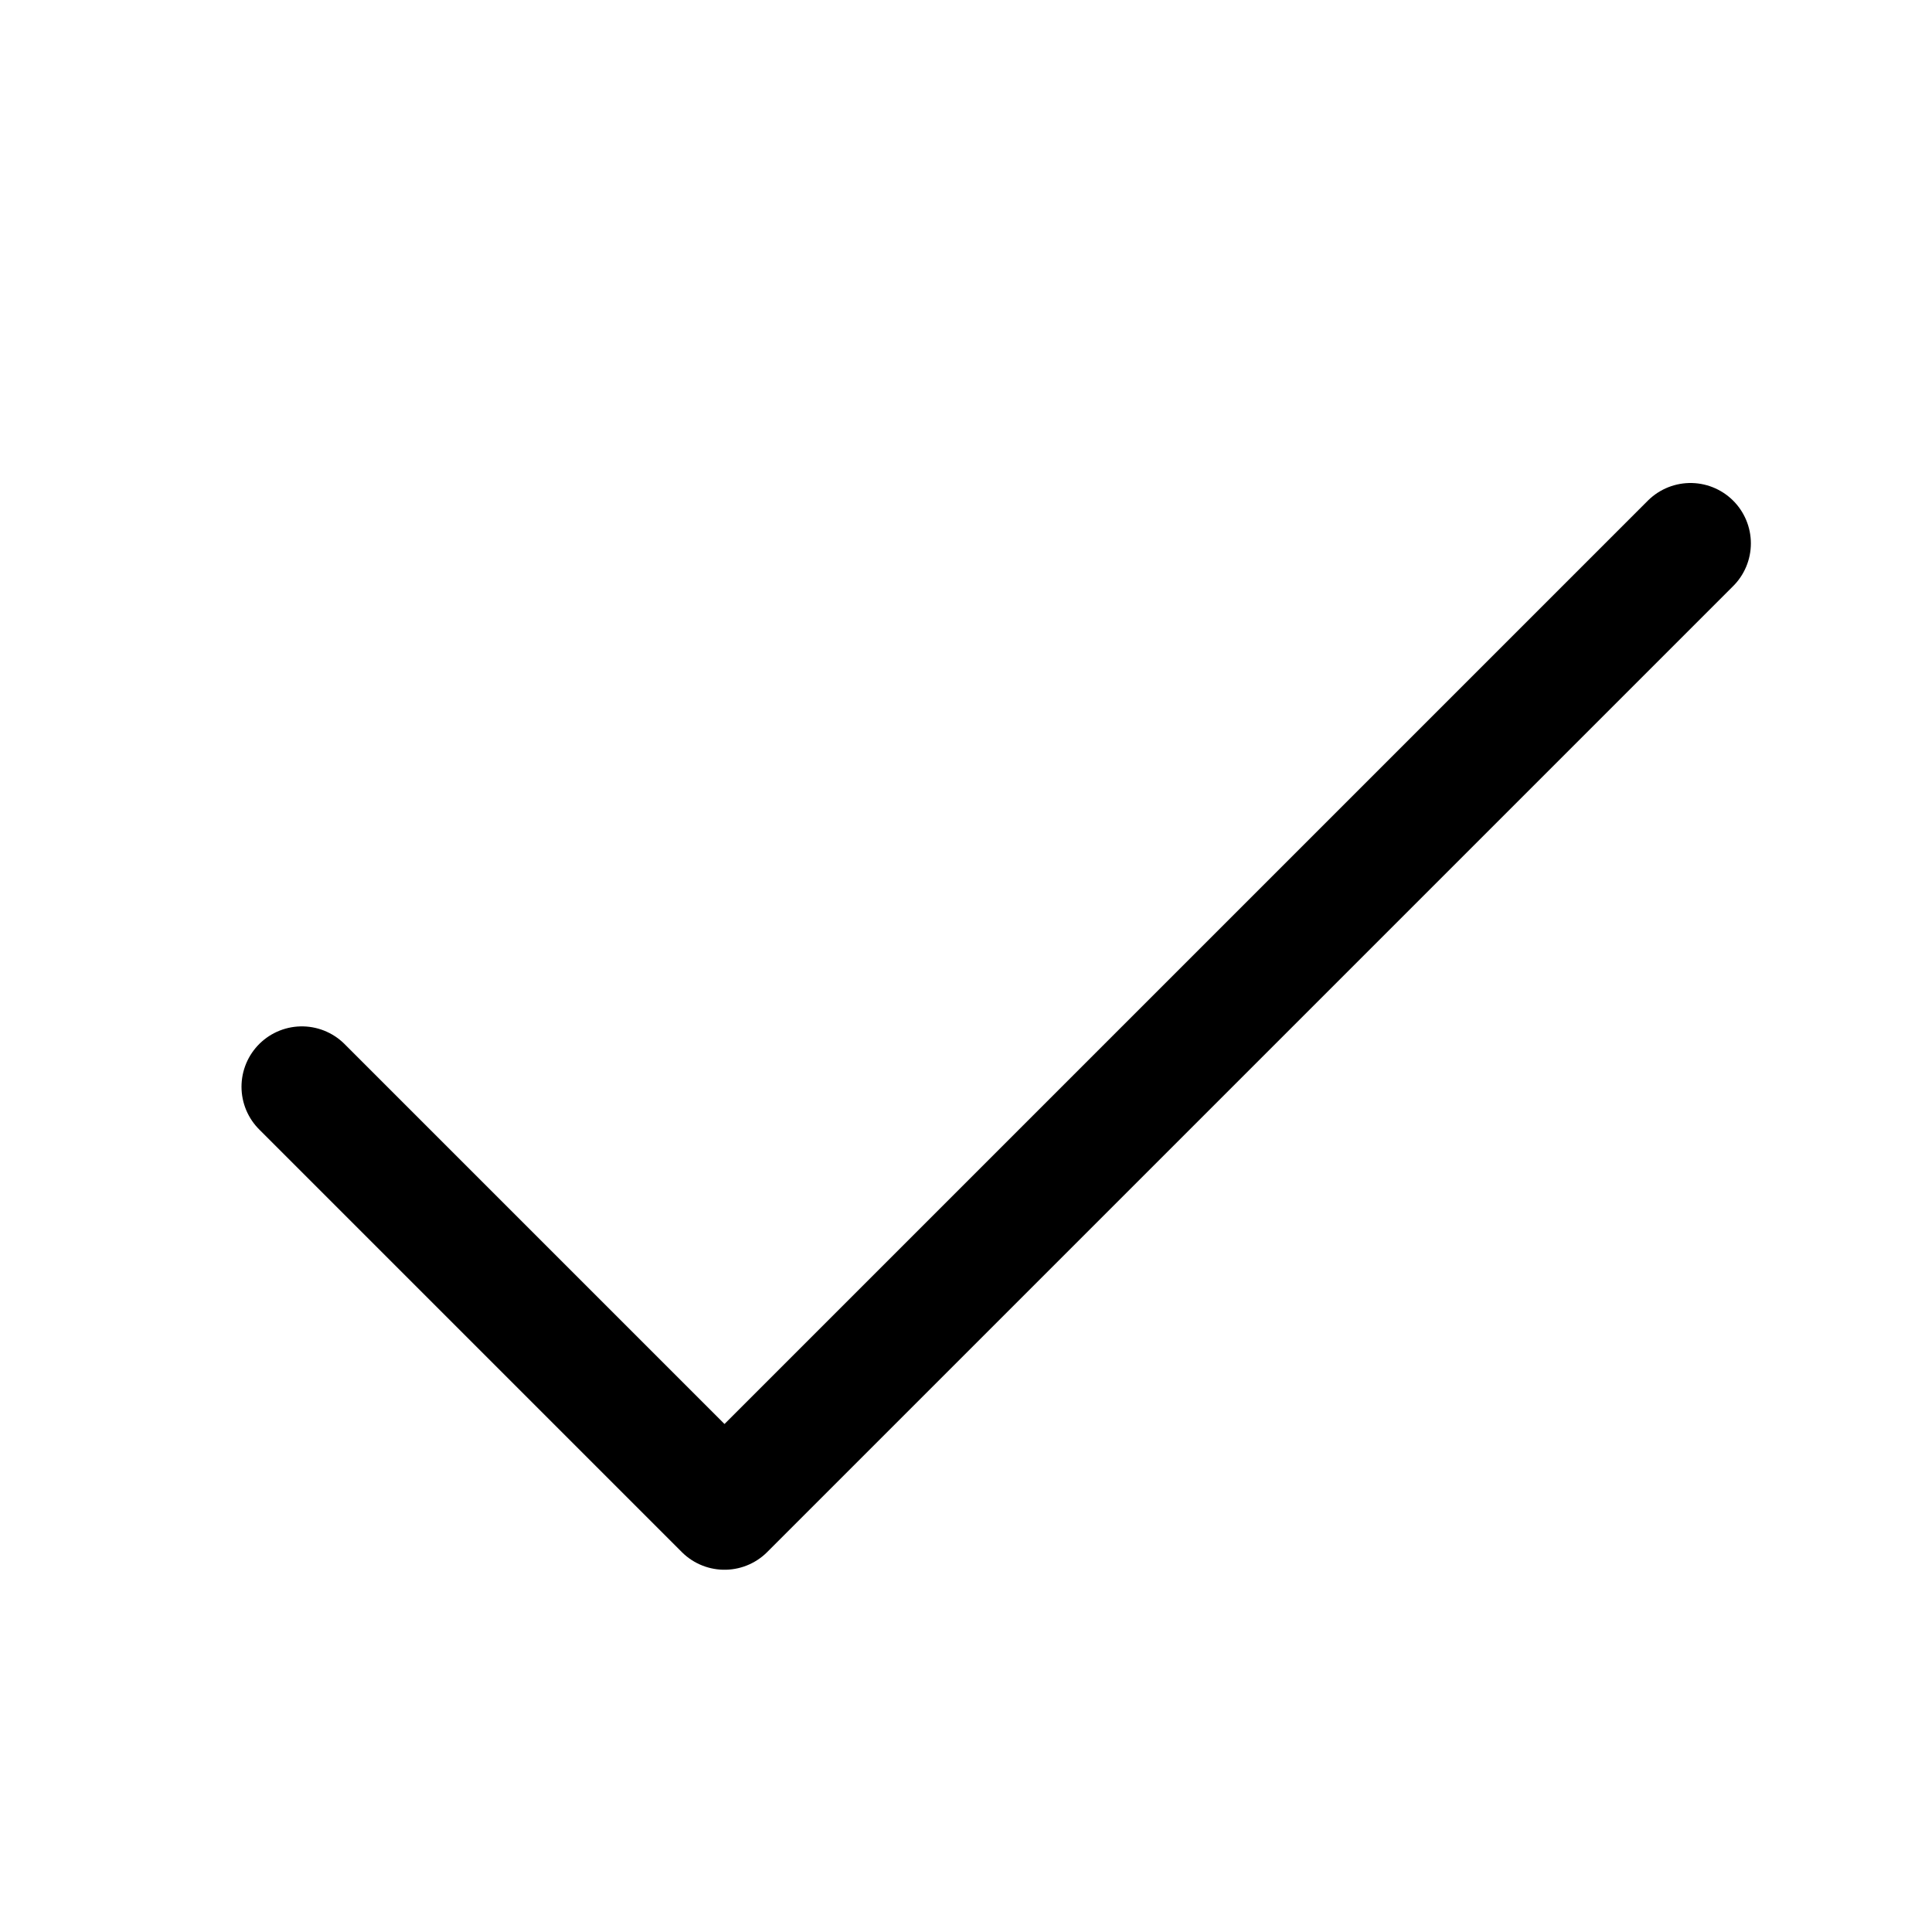
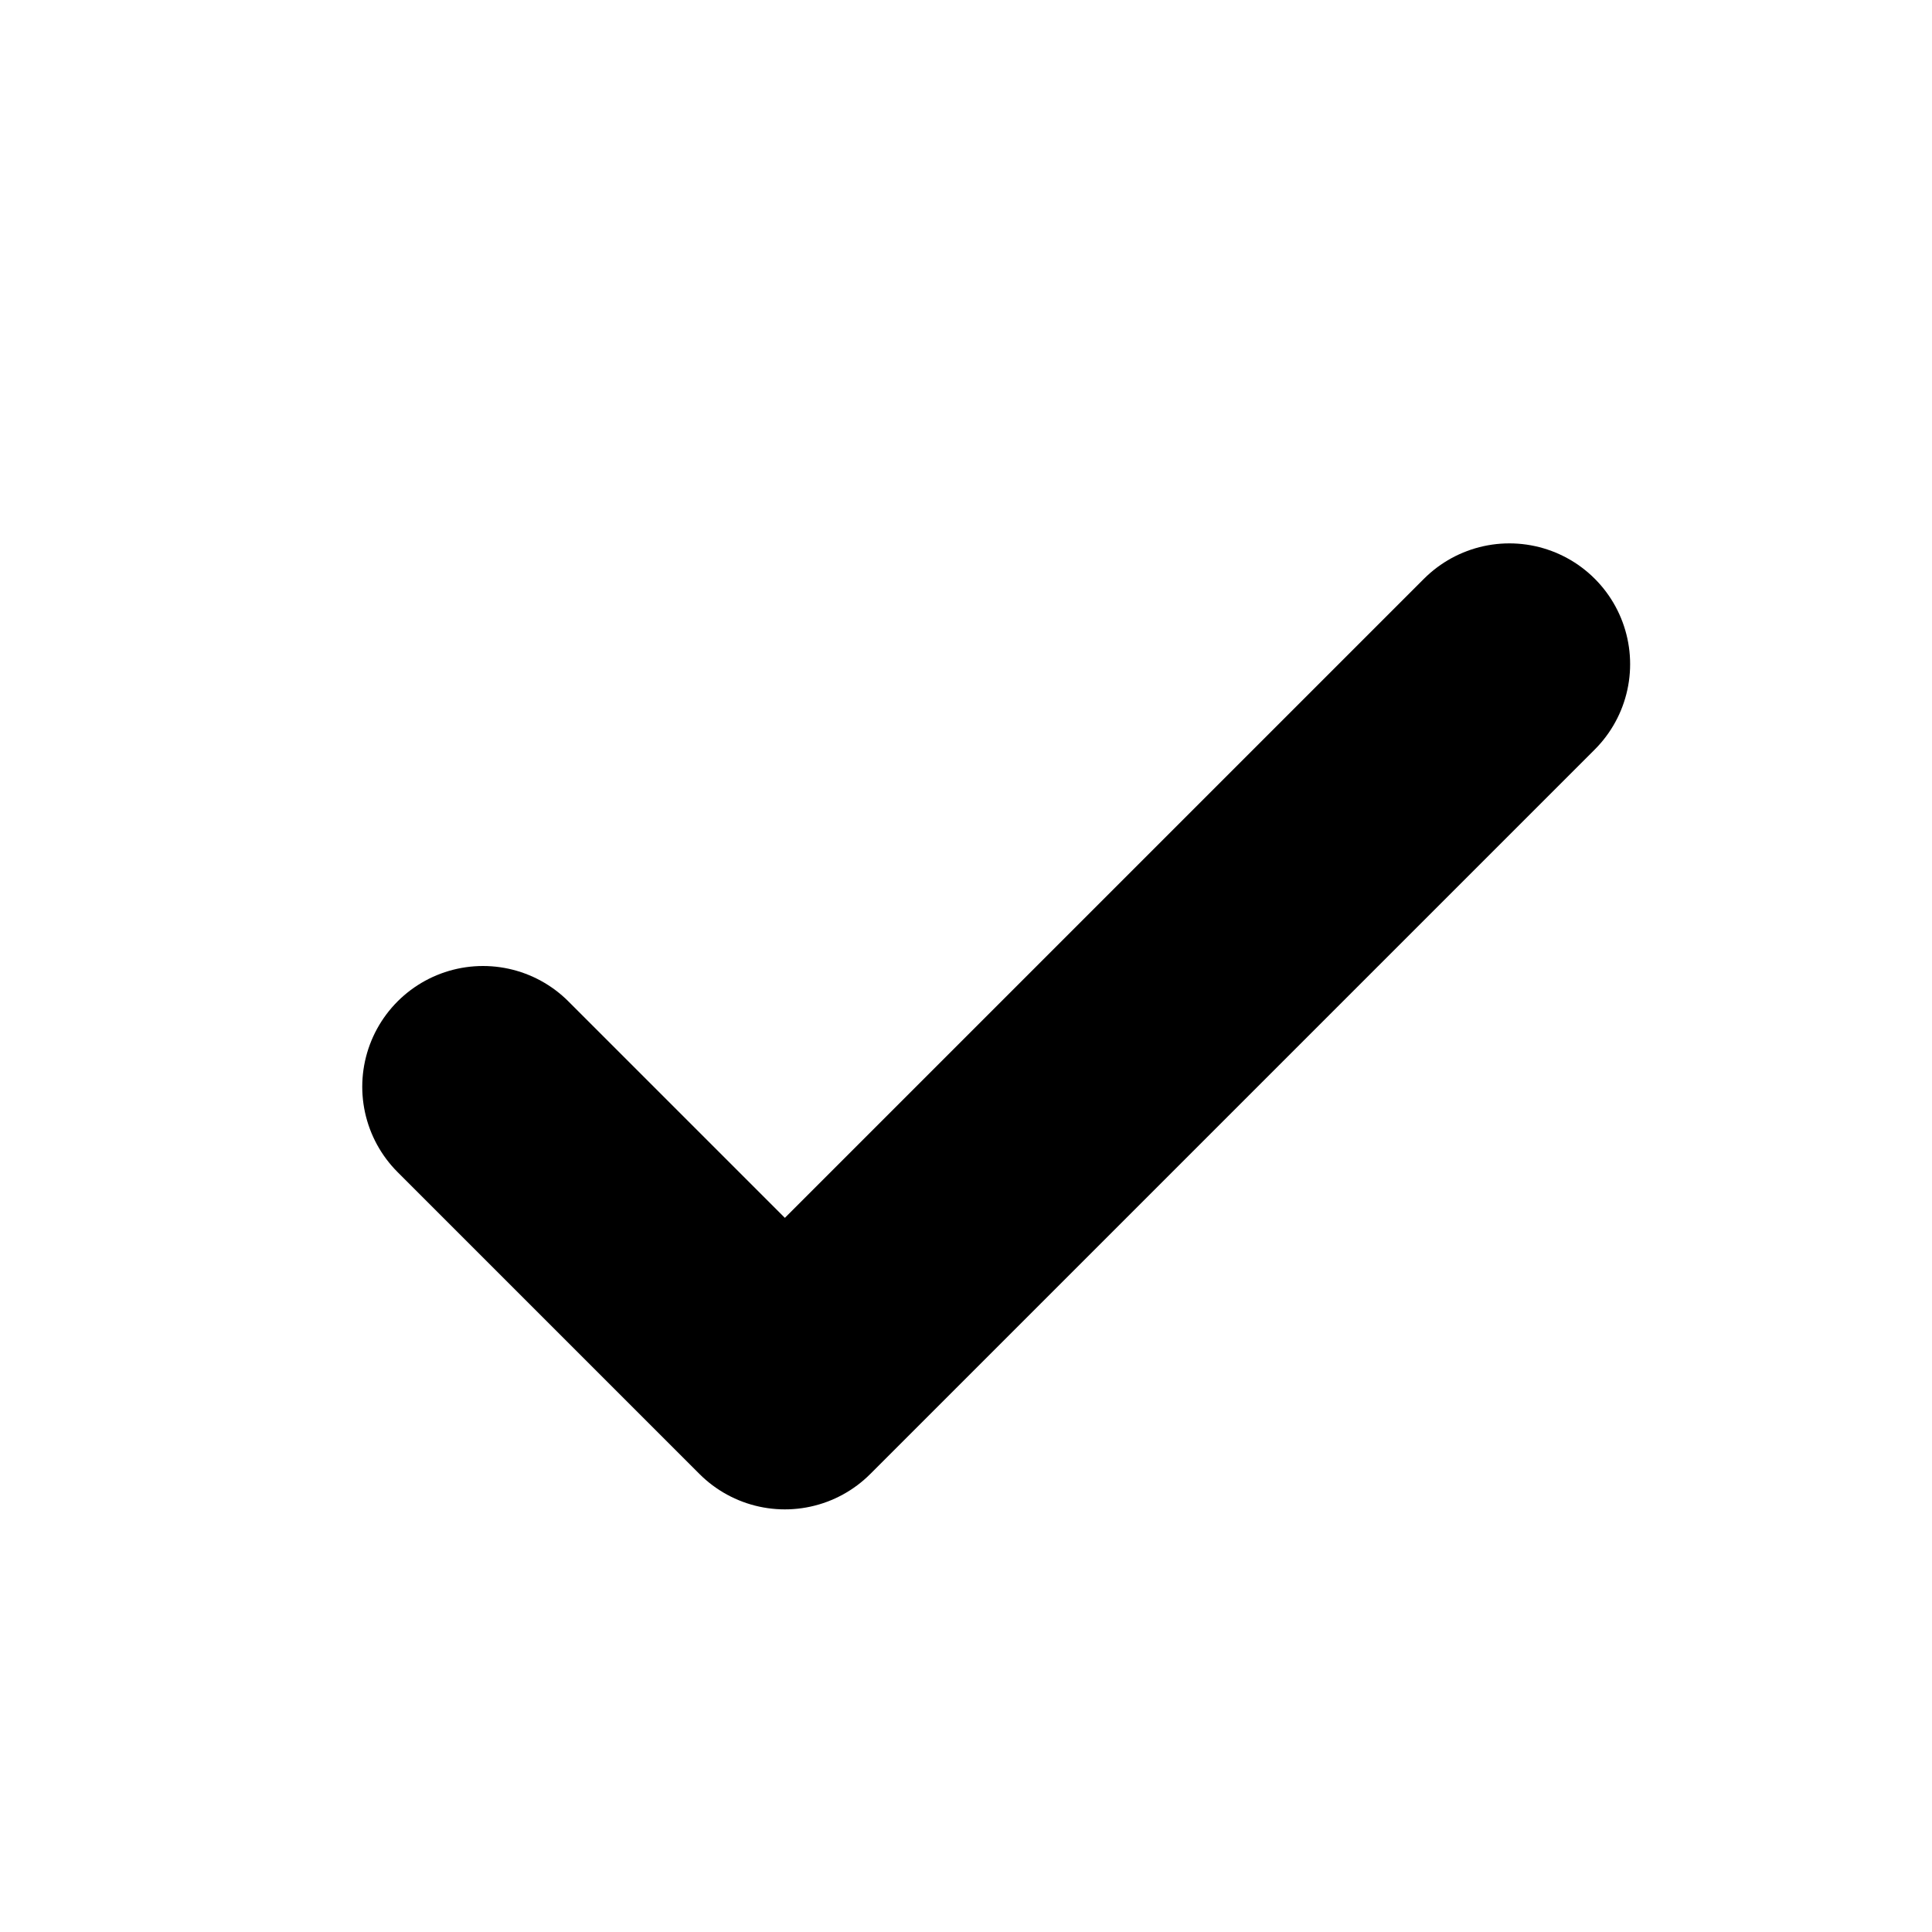
<svg xmlns="http://www.w3.org/2000/svg" width="16" height="16" viewBox="0 0 16 16" fill="none">
  <g clip-path="url(#clip0_1574_2588)">
-     <path d="M2.5 9L6 12.5L14 4.5" stroke="currentColor" stroke-linecap="round" stroke-linejoin="round" />
+     <path d="M4 9L6.5 11.5L12.5 5.5" stroke="currentColor" stroke-linecap="round" stroke-linejoin="round" stroke-width="2" />
  </g>
</svg>
